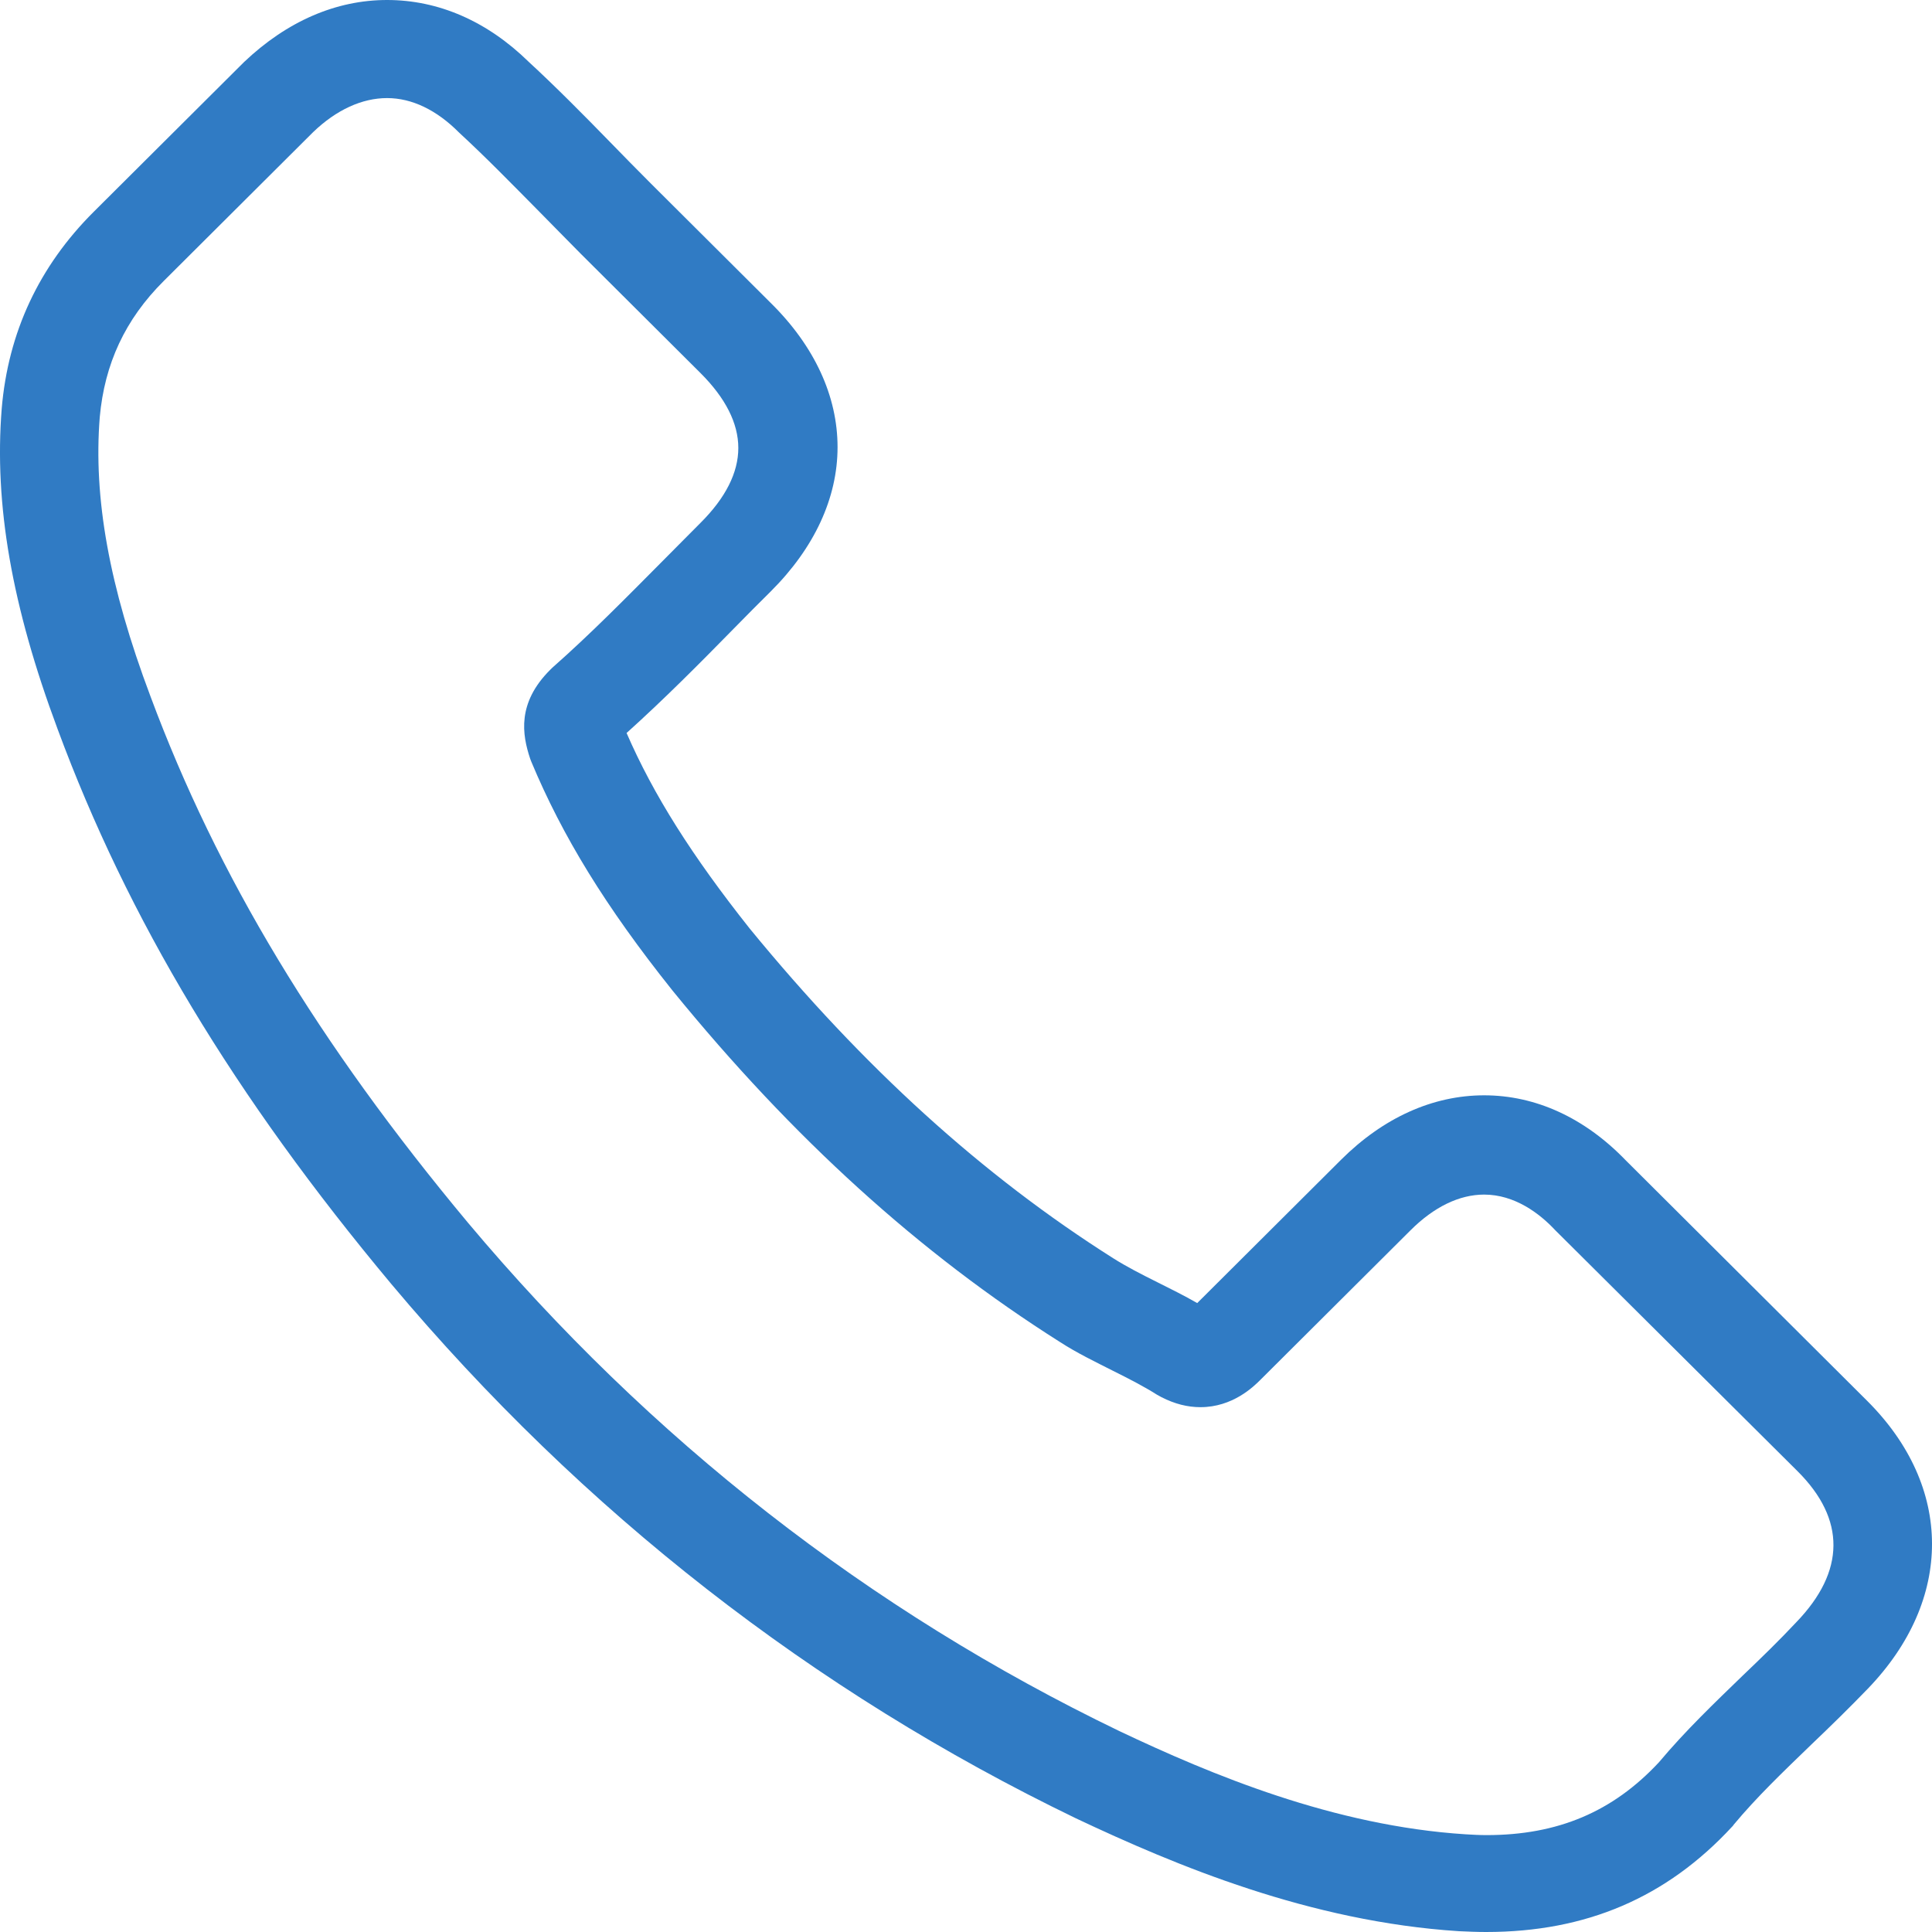
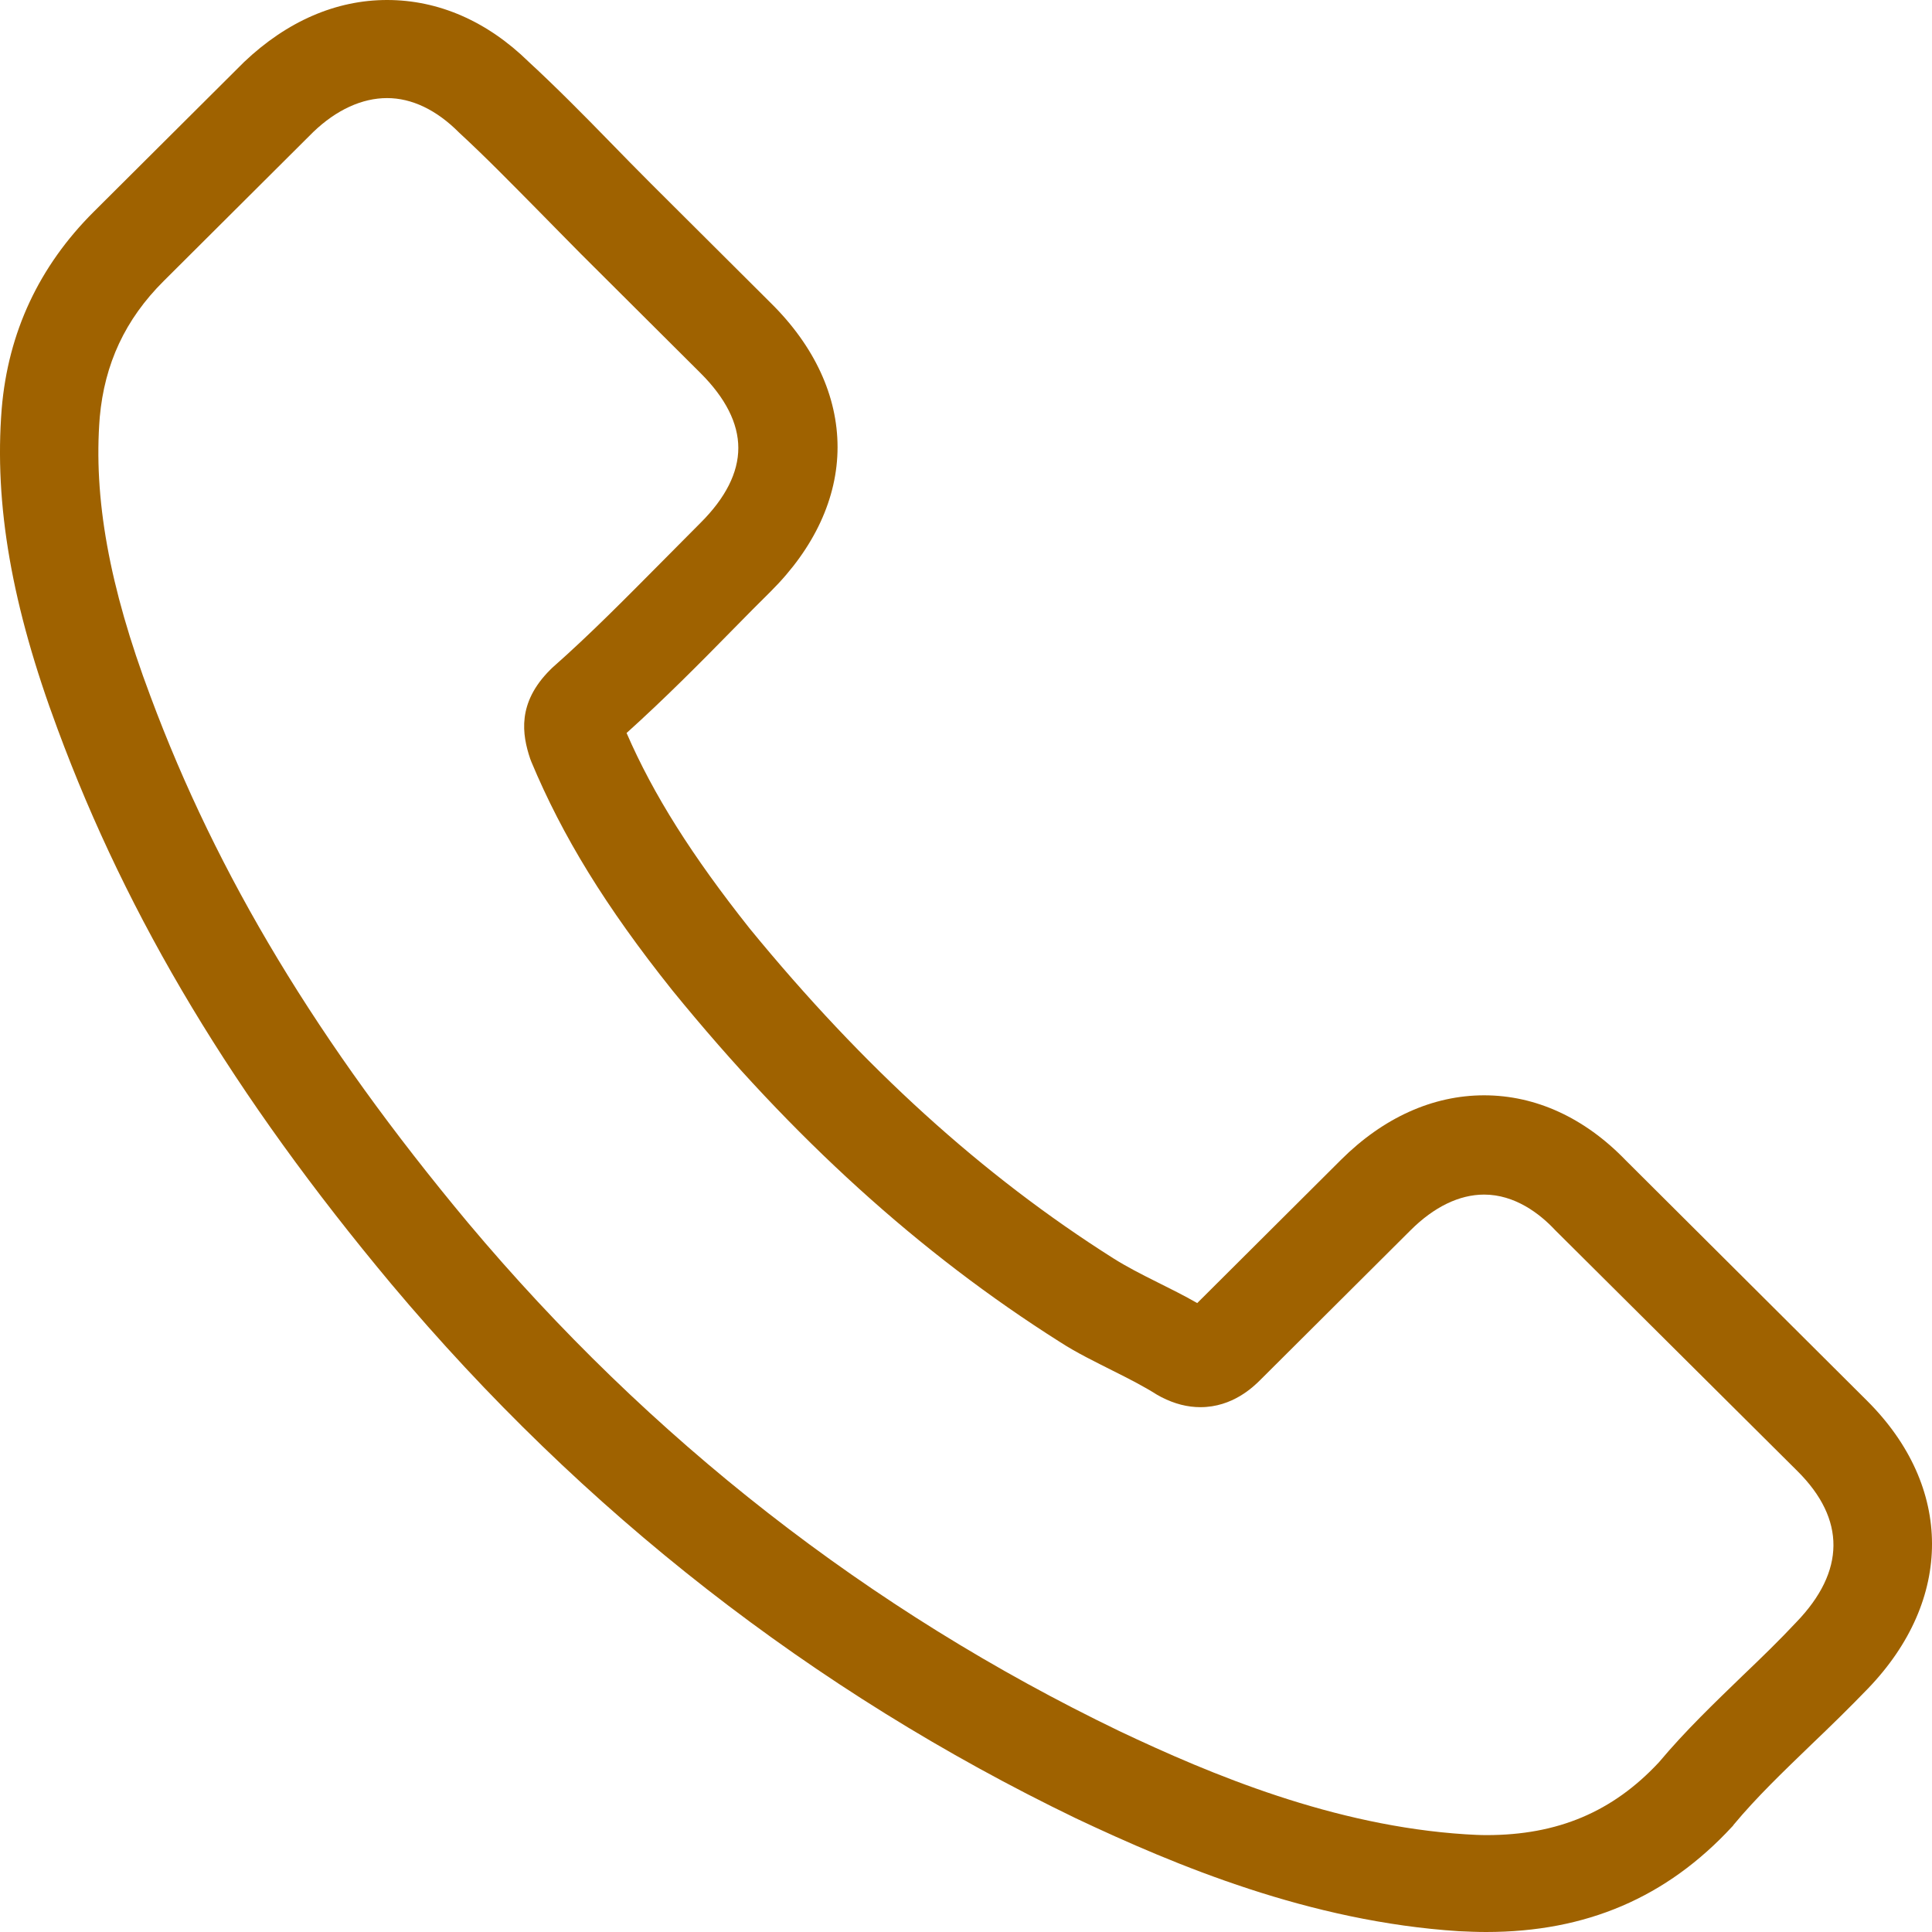
<svg xmlns="http://www.w3.org/2000/svg" width="60" height="60" viewBox="0 0 60 60" fill="none">
-   <path d="M12.159 39.884C18.099 46.958 25.25 52.528 33.412 56.469C36.519 57.936 40.675 59.677 45.305 59.975C45.592 59.988 45.867 60 46.154 60C49.261 60 51.757 58.931 53.791 56.73C53.804 56.718 53.829 56.693 53.841 56.668C54.565 55.798 55.389 55.014 56.25 54.181C56.836 53.622 57.435 53.038 58.01 52.441C60.668 49.681 60.668 46.175 57.984 43.502L50.484 36.03C49.211 34.712 47.689 34.016 46.091 34.016C44.494 34.016 42.959 34.712 41.648 36.017L37.181 40.468C36.769 40.232 36.345 40.021 35.945 39.822C35.446 39.573 34.984 39.337 34.572 39.076C30.504 36.502 26.81 33.145 23.278 28.831C21.494 26.581 20.296 24.691 19.459 22.764C20.633 21.707 21.731 20.601 22.791 19.519C23.166 19.134 23.553 18.748 23.94 18.363C25.288 17.02 26.011 15.466 26.011 13.887C26.011 12.308 25.3 10.754 23.94 9.412L20.221 5.707C19.784 5.271 19.372 4.849 18.948 4.414C18.124 3.568 17.263 2.698 16.414 1.915C15.129 0.659 13.619 0 12.021 0C10.437 0 8.914 0.659 7.579 1.927L2.911 6.577C1.214 8.268 0.253 10.319 0.053 12.694C-0.184 15.665 0.365 18.823 1.788 22.64C3.972 28.545 7.267 34.028 12.159 39.884ZM3.098 12.955C3.248 11.301 3.885 9.921 5.083 8.728L9.725 4.103C10.449 3.407 11.248 3.046 12.021 3.046C12.783 3.046 13.556 3.407 14.268 4.128C15.104 4.898 15.89 5.707 16.739 6.564C17.163 7 17.6 7.435 18.037 7.882L21.756 11.587C22.529 12.358 22.929 13.141 22.929 13.912C22.929 14.683 22.529 15.466 21.756 16.237C21.369 16.622 20.982 17.02 20.595 17.406C19.434 18.574 18.349 19.681 17.151 20.738C17.126 20.762 17.113 20.775 17.088 20.8C16.052 21.832 16.215 22.814 16.464 23.56C16.477 23.597 16.489 23.622 16.502 23.659C17.463 25.959 18.798 28.148 20.882 30.758C24.626 35.358 28.57 38.927 32.913 41.674C33.449 42.022 34.023 42.296 34.56 42.569C35.059 42.818 35.521 43.054 35.933 43.315C35.983 43.34 36.02 43.365 36.07 43.39C36.482 43.601 36.881 43.701 37.281 43.701C38.279 43.701 38.928 43.067 39.14 42.855L43.807 38.206C44.531 37.484 45.318 37.099 46.091 37.099C47.04 37.099 47.813 37.683 48.3 38.206L55.825 45.69C57.323 47.182 57.311 48.798 55.788 50.377C55.264 50.937 54.715 51.471 54.128 52.031C53.255 52.876 52.344 53.746 51.52 54.729C50.085 56.27 48.375 56.991 46.166 56.991C45.954 56.991 45.729 56.979 45.517 56.966C41.424 56.705 37.617 55.114 34.76 53.759C26.997 50.017 20.183 44.708 14.53 37.969C9.875 32.387 6.742 27.19 4.671 21.62C3.385 18.201 2.899 15.454 3.098 12.955Z" fill="#307BC4" />
+   <path d="M12.159 39.884C18.099 46.958 25.25 52.528 33.412 56.469C36.519 57.936 40.675 59.677 45.305 59.975C45.592 59.988 45.867 60 46.154 60C49.261 60 51.757 58.931 53.791 56.73C53.804 56.718 53.829 56.693 53.841 56.668C54.565 55.798 55.389 55.014 56.25 54.181C56.836 53.622 57.435 53.038 58.01 52.441C60.668 49.681 60.668 46.175 57.984 43.502L50.484 36.03C49.211 34.712 47.689 34.016 46.091 34.016C44.494 34.016 42.959 34.712 41.648 36.017L37.181 40.468C36.769 40.232 36.345 40.021 35.945 39.822C35.446 39.573 34.984 39.337 34.572 39.076C30.504 36.502 26.81 33.145 23.278 28.831C21.494 26.581 20.296 24.691 19.459 22.764C20.633 21.707 21.731 20.601 22.791 19.519C23.166 19.134 23.553 18.748 23.94 18.363C25.288 17.02 26.011 15.466 26.011 13.887C26.011 12.308 25.3 10.754 23.94 9.412L20.221 5.707C19.784 5.271 19.372 4.849 18.948 4.414C18.124 3.568 17.263 2.698 16.414 1.915C15.129 0.659 13.619 0 12.021 0C10.437 0 8.914 0.659 7.579 1.927L2.911 6.577C1.214 8.268 0.253 10.319 0.053 12.694C-0.184 15.665 0.365 18.823 1.788 22.64C3.972 28.545 7.267 34.028 12.159 39.884ZM3.098 12.955C3.248 11.301 3.885 9.921 5.083 8.728L9.725 4.103C10.449 3.407 11.248 3.046 12.021 3.046C12.783 3.046 13.556 3.407 14.268 4.128C15.104 4.898 15.89 5.707 16.739 6.564C17.163 7 17.6 7.435 18.037 7.882L21.756 11.587C22.529 12.358 22.929 13.141 22.929 13.912C22.929 14.683 22.529 15.466 21.756 16.237C21.369 16.622 20.982 17.02 20.595 17.406C19.434 18.574 18.349 19.681 17.151 20.738C17.126 20.762 17.113 20.775 17.088 20.8C16.052 21.832 16.215 22.814 16.464 23.56C16.477 23.597 16.489 23.622 16.502 23.659C17.463 25.959 18.798 28.148 20.882 30.758C24.626 35.358 28.57 38.927 32.913 41.674C33.449 42.022 34.023 42.296 34.56 42.569C35.059 42.818 35.521 43.054 35.933 43.315C35.983 43.34 36.02 43.365 36.07 43.39C36.482 43.601 36.881 43.701 37.281 43.701C38.279 43.701 38.928 43.067 39.14 42.855L43.807 38.206C44.531 37.484 45.318 37.099 46.091 37.099C47.04 37.099 47.813 37.683 48.3 38.206L55.825 45.69C57.323 47.182 57.311 48.798 55.788 50.377C55.264 50.937 54.715 51.471 54.128 52.031C53.255 52.876 52.344 53.746 51.52 54.729C50.085 56.27 48.375 56.991 46.166 56.991C45.954 56.991 45.729 56.979 45.517 56.966C41.424 56.705 37.617 55.114 34.76 53.759C26.997 50.017 20.183 44.708 14.53 37.969C9.875 32.387 6.742 27.19 4.671 21.62C3.385 18.201 2.899 15.454 3.098 12.955Z" fill="#9f6200" />
</svg>
